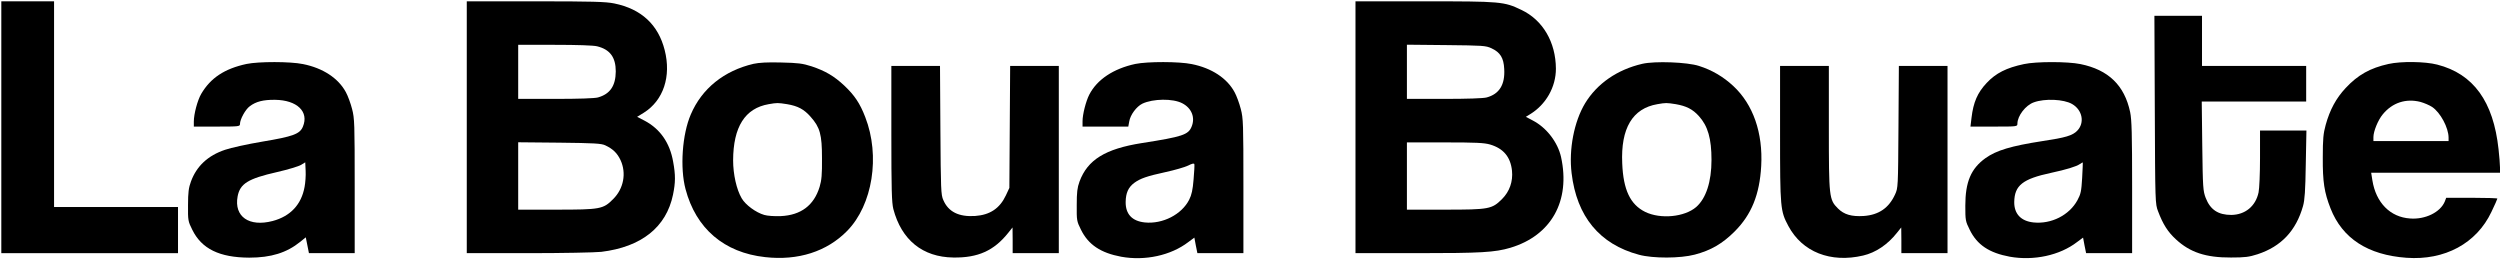
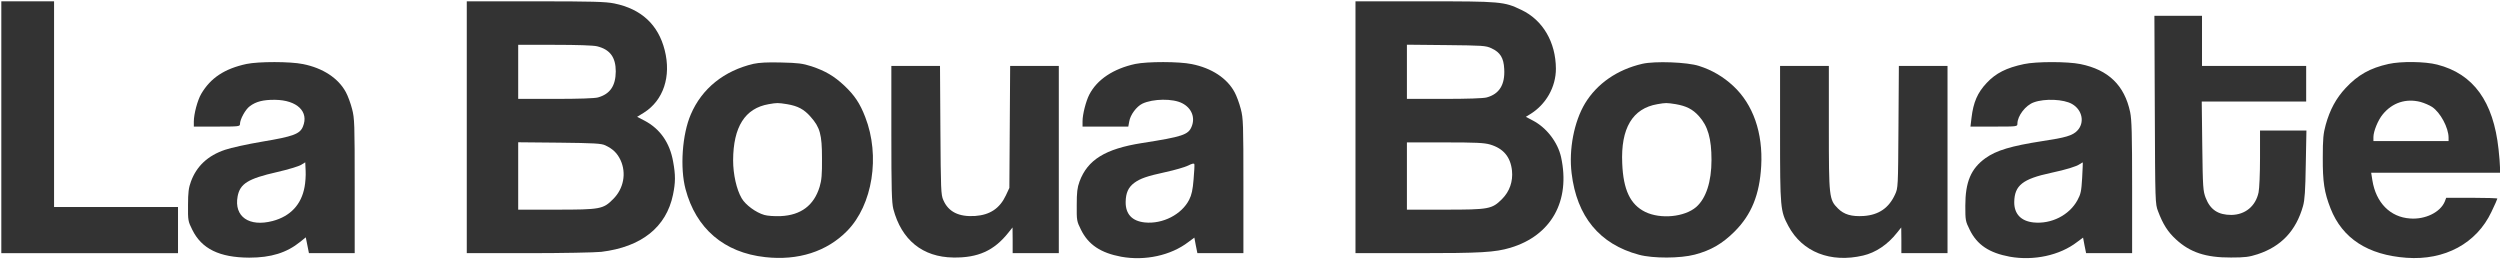
<svg xmlns="http://www.w3.org/2000/svg" version="1.0" width="1896pt" height="196pt" viewBox="0 0 1896 196" preserveAspectRatio="xMidYMid meet">
-   <g transform="translate(0,196) scale(0.1,-0.1)" fill="#000000" stroke="none">
+   <g transform="translate(0,196) scale(0.1,-0.1)" fill="#333" stroke="none">
    <path d="M10 995 l0 -955 670 0 670 0 0 175 0 175 -470 0 -470 0 0 780 0 780 -200 0 -200 0 0 -955z" />
    <path d="M3540 995 l0 -955 468 0 c257 0 506 5 552 10 305 37 493 187 544 433 19 93 20 148 1 251 -25 143 -99 249 -217 311 l-56 29 52 32 c147 93 208 274 157 474 -49 193 -177 312 -383 354 -65 13 -162 16 -598 16 l-520 0 0 -955z m988 614 c98 -24 142 -83 142 -191 -1 -109 -43 -171 -135 -197 -25 -7 -147 -11 -322 -11 l-283 0 0 205 0 205 276 0 c171 0 293 -4 322 -11z m62 -751 c58 -27 91 -59 116 -112 46 -99 24 -217 -56 -296 -75 -76 -97 -80 -432 -80 l-288 0 0 256 0 255 313 -3 c262 -3 318 -6 347 -20z" />
    <path d="M10280 995 l0 -955 468 0 c484 0 589 6 707 41 310 93 457 355 384 688 -25 112 -110 223 -214 277 l-53 28 31 19 c122 74 197 207 197 346 -1 201 -99 369 -262 446 -131 63 -155 65 -735 65 l-523 0 0 -955z m1031 599 c67 -31 93 -73 97 -157 7 -119 -37 -190 -133 -216 -25 -7 -149 -11 -322 -11 l-283 0 0 206 0 205 298 -3 c278 -3 300 -4 343 -24z m-10 -730 c101 -30 155 -94 166 -199 8 -81 -18 -157 -75 -214 -77 -77 -98 -81 -434 -81 l-288 0 0 255 0 255 288 0 c235 0 298 -3 343 -16z" />
    <path d="M16342 1128 c3 -707 3 -714 25 -771 37 -98 74 -156 135 -212 107 -99 227 -139 418 -138 106 0 137 4 202 25 179 59 291 178 344 365 13 45 18 117 21 316 l5 257 -176 0 -176 0 0 -210 c0 -115 -5 -232 -11 -259 -22 -105 -102 -170 -207 -171 -99 0 -159 39 -194 129 -20 53 -22 76 -26 394 l-4 337 396 0 396 0 0 135 0 135 -395 0 -395 0 0 190 0 190 -180 0 -181 0 3 -712z" />
    <path d="M1870 1475 c-167 -36 -273 -106 -344 -227 -28 -48 -56 -152 -56 -210 l0 -38 175 0 c169 0 175 1 175 20 0 35 41 110 74 134 47 36 103 50 192 49 167 -2 259 -90 211 -204 -23 -55 -73 -74 -307 -113 -113 -19 -240 -47 -283 -62 -131 -44 -216 -124 -259 -241 -17 -46 -22 -82 -22 -178 -1 -116 0 -123 32 -187 71 -145 206 -211 432 -212 166 0 284 37 387 120 l42 34 12 -60 12 -60 173 0 174 0 0 508 c0 474 -1 514 -20 586 -11 43 -32 100 -47 127 -57 106 -174 183 -325 213 -96 20 -336 20 -428 1z m440 -932 c-24 -134 -107 -223 -242 -259 -179 -47 -294 33 -266 186 18 97 79 135 299 185 83 19 166 44 183 55 l31 19 3 -65 c2 -35 -2 -90 -8 -121z" />
    <path d="M5715 1476 c-223 -52 -392 -187 -476 -384 -65 -150 -83 -404 -40 -566 79 -299 292 -482 604 -516 250 -28 468 42 622 199 193 197 252 568 137 863 -40 104 -81 165 -158 238 -79 74 -145 112 -249 147 -69 22 -101 26 -230 29 -103 3 -169 -1 -210 -10z m254 -306 c83 -14 129 -39 179 -96 71 -80 86 -134 86 -314 1 -124 -3 -167 -18 -217 -43 -141 -142 -215 -295 -222 -47 -2 -103 2 -125 9 -63 18 -142 76 -171 126 -39 66 -65 182 -65 288 1 254 90 395 270 426 64 11 68 11 139 0z" />
    <path d="M8610 1475 c-166 -36 -290 -118 -349 -233 -26 -51 -51 -150 -51 -201 l0 -41 174 0 173 0 7 38 c8 51 55 114 100 136 81 38 231 40 302 3 72 -37 100 -109 71 -178 -25 -61 -69 -76 -377 -124 -278 -44 -412 -127 -473 -292 -17 -47 -21 -81 -21 -178 -1 -116 0 -123 32 -187 56 -114 150 -176 305 -205 182 -33 377 10 509 111 l46 34 11 -59 12 -59 175 0 174 0 0 508 c0 474 -1 514 -20 586 -11 43 -32 100 -47 127 -57 106 -174 183 -325 213 -96 20 -336 20 -428 1z m442 -877 c-6 -77 -15 -117 -33 -152 -56 -112 -201 -187 -337 -173 -96 10 -146 63 -145 155 1 69 20 111 65 145 47 34 96 51 238 82 69 15 145 37 170 49 31 16 46 19 48 11 2 -7 -1 -59 -6 -117z" />
    <path d="M12455 1476 c-190 -44 -343 -150 -434 -300 -83 -138 -124 -349 -102 -529 39 -329 212 -539 511 -619 107 -29 314 -28 423 1 122 32 210 83 303 176 127 127 189 279 201 496 14 251 -61 467 -212 607 -75 70 -162 121 -260 152 -89 29 -335 38 -430 16z m254 -306 c80 -14 128 -38 175 -90 69 -76 96 -172 96 -333 0 -165 -41 -291 -116 -357 -88 -76 -270 -94 -387 -37 -113 56 -166 167 -174 368 -12 266 78 417 267 449 64 11 68 11 139 0z" />
    <path d="M15350 1474 c-133 -28 -214 -69 -283 -143 -70 -74 -101 -147 -115 -264 l-8 -67 178 0 c178 0 178 0 178 23 1 59 62 139 125 161 82 30 227 24 290 -13 78 -45 97 -142 39 -202 -35 -37 -89 -53 -264 -79 -238 -37 -349 -70 -433 -130 -109 -79 -152 -179 -152 -360 0 -110 1 -118 33 -182 56 -115 148 -176 305 -205 181 -32 378 10 509 111 l46 34 11 -59 12 -59 175 0 174 0 0 499 c0 406 -3 513 -15 571 -43 203 -165 321 -377 364 -97 20 -336 20 -428 0z m441 -864 c-6 -101 -10 -121 -36 -169 -62 -113 -198 -182 -333 -168 -95 10 -147 65 -146 155 2 126 64 175 279 221 116 25 192 48 219 67 11 8 21 13 22 11 1 -1 -2 -54 -5 -117z" />
    <path d="M18115 1475 c-140 -31 -233 -83 -326 -183 -72 -77 -119 -164 -151 -279 -18 -65 -22 -106 -22 -248 -1 -183 11 -264 59 -386 89 -227 283 -353 576 -374 290 -21 531 109 644 348 25 52 45 97 45 101 0 3 -87 6 -194 6 l-194 0 -11 -29 c-34 -81 -148 -137 -263 -128 -151 10 -259 120 -286 290 l-9 57 489 0 488 0 0 40 c0 23 -5 84 -11 138 -39 363 -191 572 -465 642 -92 24 -275 26 -369 5z m242 -288 c29 -8 68 -25 88 -38 63 -42 125 -158 125 -233 l0 -26 -285 0 -285 0 0 30 c0 44 35 130 71 173 73 89 176 122 286 94z" />
    <path d="M6760 947 c0 -429 3 -522 15 -572 62 -235 222 -365 455 -368 187 -3 309 52 417 188 l32 40 1 -97 0 -98 175 0 175 0 0 710 0 710 -185 0 -184 0 -3 -462 -3 -463 -26 -56 c-47 -100 -121 -149 -234 -157 -124 -8 -203 32 -241 121 -18 39 -19 81 -22 530 l-3 487 -184 0 -185 0 0 -513z" />
    <path d="M13500 948 c0 -567 2 -588 63 -702 105 -197 320 -282 567 -224 95 22 186 83 257 173 l32 40 1 -97 0 -98 175 0 175 0 0 710 0 710 -185 0 -184 0 -3 -462 c-3 -459 -3 -463 -26 -513 -47 -103 -124 -155 -237 -163 -93 -6 -150 11 -196 57 -67 67 -69 84 -69 613 l0 468 -185 0 -185 0 0 -512z" />
  </g>
</svg>
